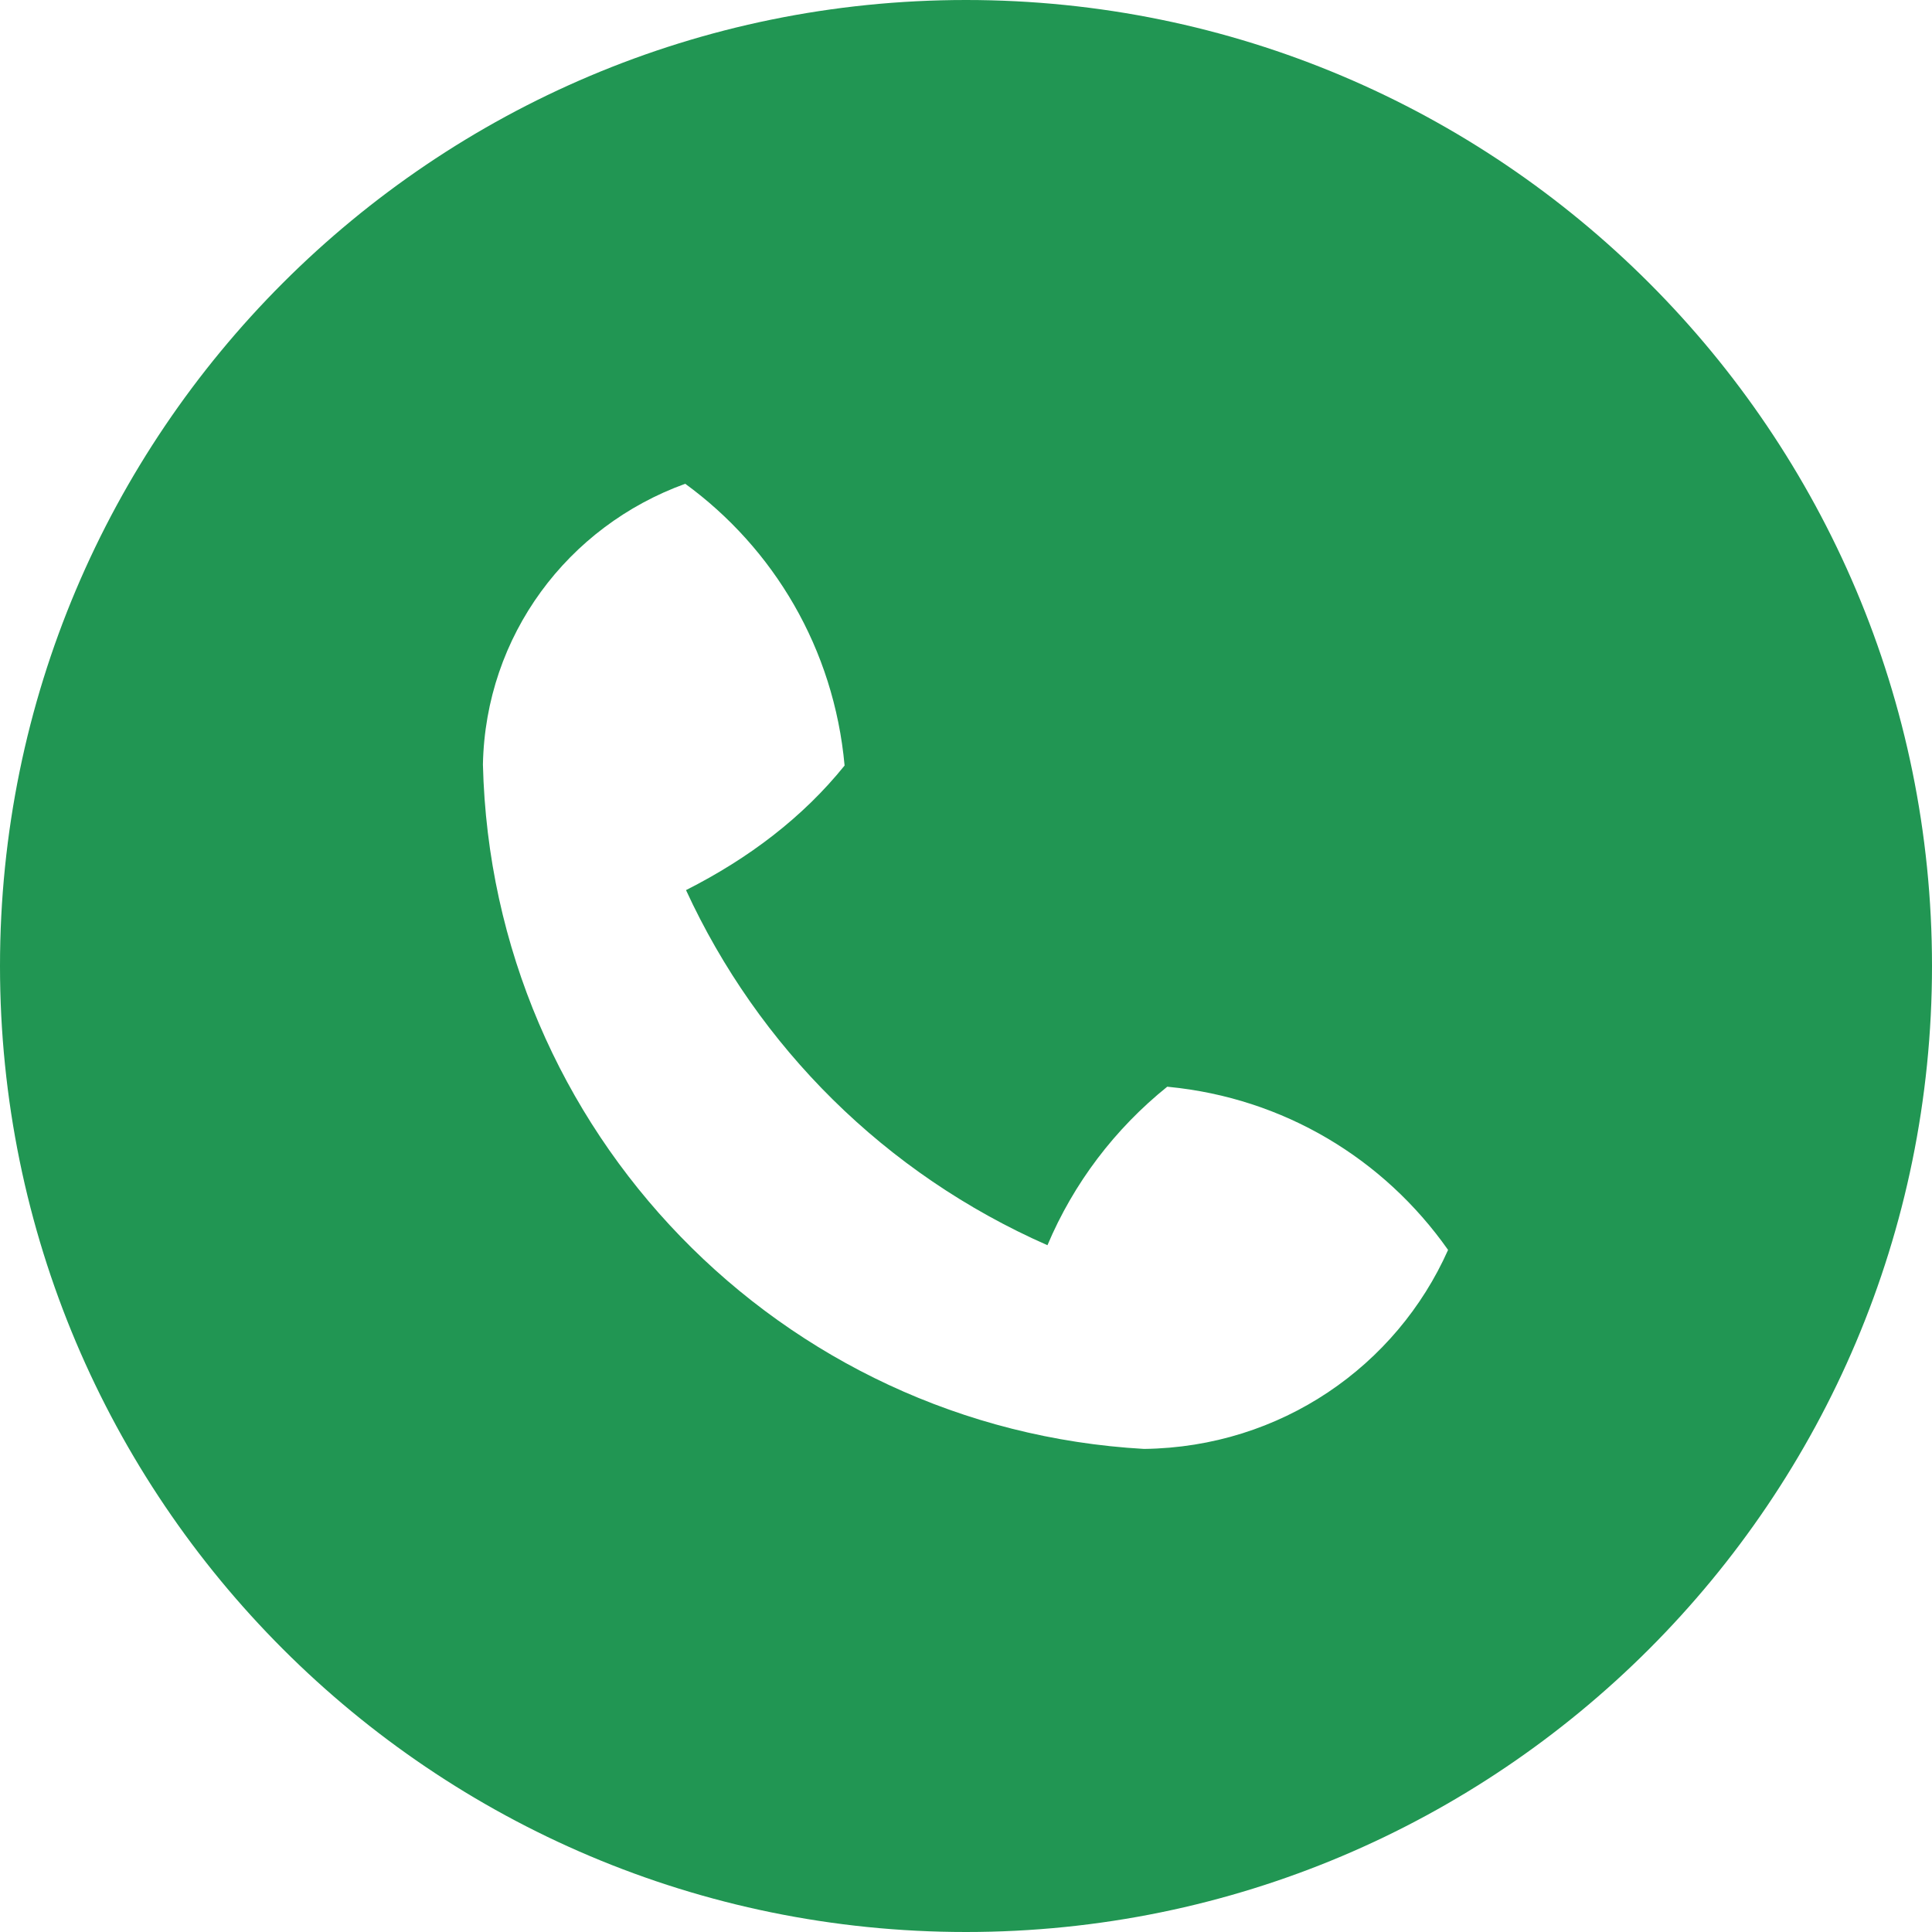
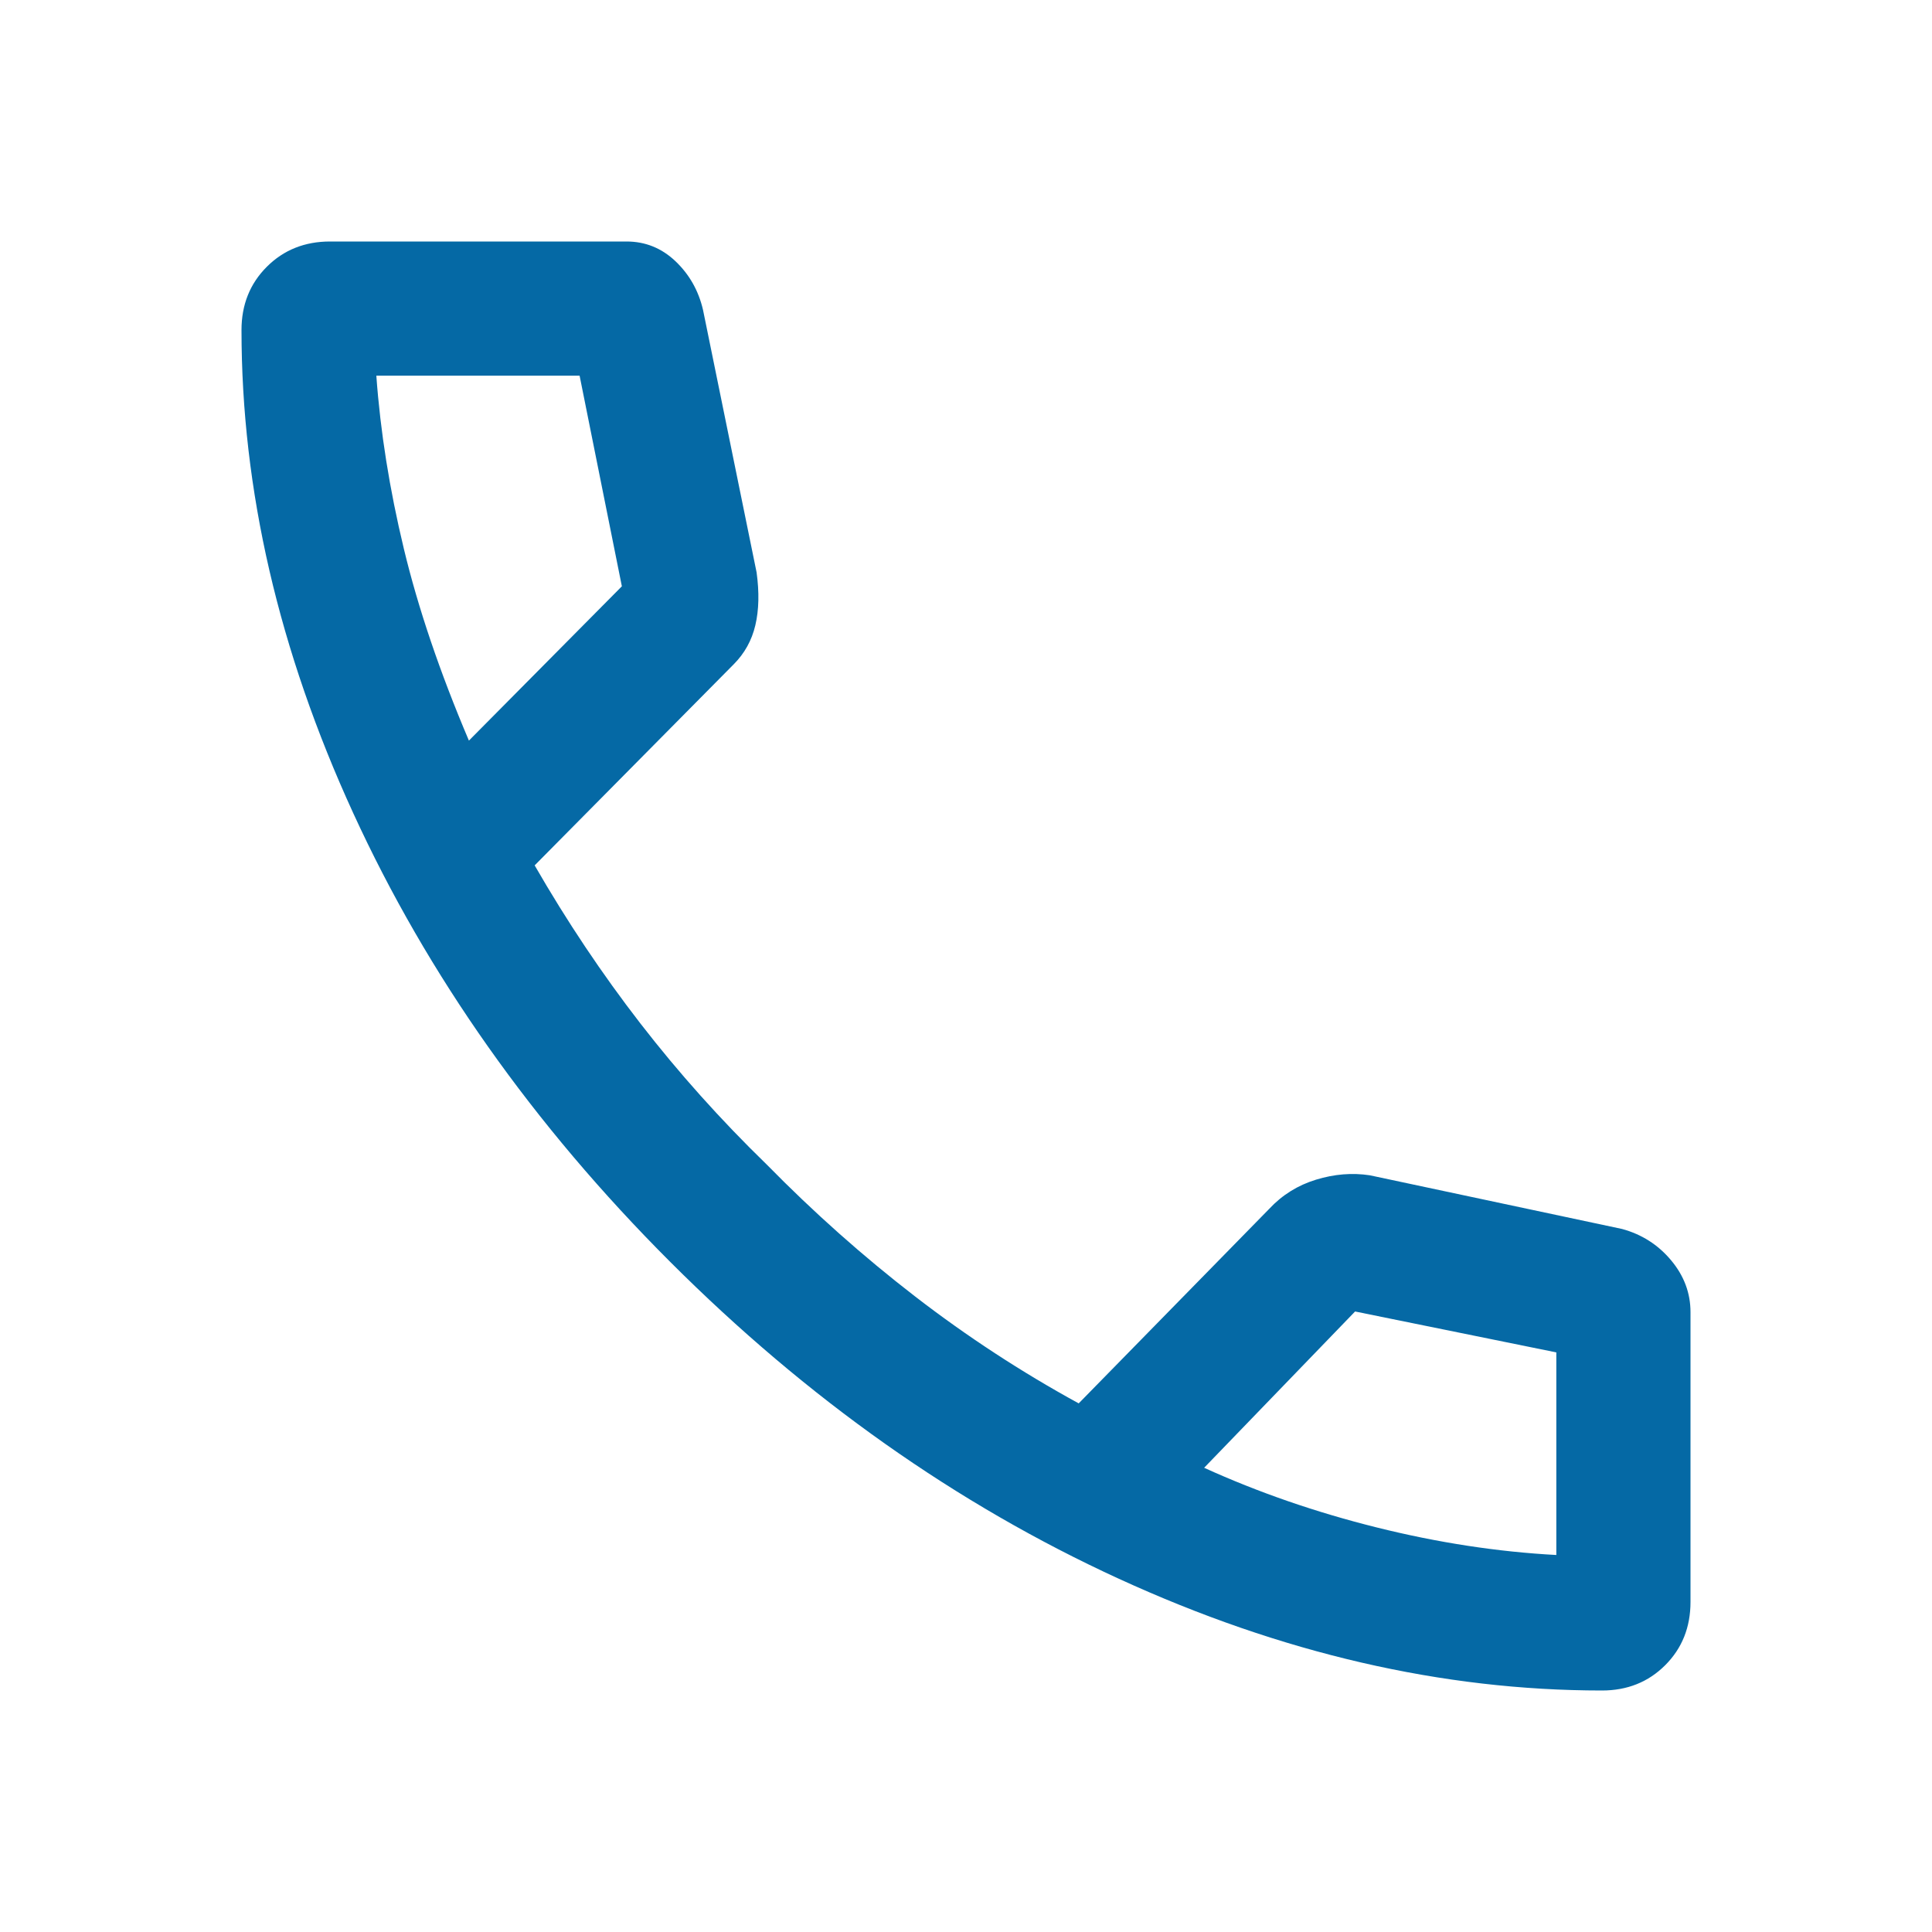
- <svg xmlns="http://www.w3.org/2000/svg" xmlns:xlink="http://www.w3.org/1999/xlink" width="25" height="25" viewBox="0 0 25 25" version="1.1">
-   <g id="Canvas" transform="translate(-4909 -2651)">
-     <g id="noun_555068_cc">
-       <g id="Vector">
-         <use xlink:href="#path0_fill" transform="translate(4909 2651)" fill="#219653" />
-       </g>
-     </g>
-   </g>
-   <defs>
-     <path id="path0_fill" d="M 12.5 25C 5.596 25 0 19.404 0 12.5C 0 5.596 5.596 0 12.5 0C 19.404 0 25 5.596 25 12.5C 25 19.404 19.404 25 12.5 25ZM 15.104 14.062C 14.425 14.609 13.893 15.31 13.554 16.113C 11.453 15.188 9.812 13.547 8.877 11.518C 9.69 11.107 10.39 10.575 10.929 9.906C 10.791 8.391 10.01 7.094 8.867 6.26C 7.344 6.811 6.282 8.226 6.249 9.893C 6.364 14.644 10.106 18.483 14.804 18.749C 16.575 18.727 18.07 17.675 18.738 16.174C 17.905 14.99 16.608 14.209 15.123 14.064L 15.104 14.062Z" />
-   </defs>
+ <svg xmlns="http://www.w3.org/2000/svg" height="40px" viewBox="0 -960 960 960" width="40px" fill="#0569a5">
+   <path d="M796-120q-119 0-240-55.5T333-333Q231-435 175.5-556T120-796q0-18.86 12.57-31.43T164-840h147.33q14 0 24.34 9.83Q346-820.33 349.33-806l26.62 130.43q2.05 14.9-.62 26.24-2.66 11.33-10.82 19.48L265.67-530q24 41.67 52.5 78.5T381-381.33q35 35.66 73.67 65.5Q493.33-286 536-262.67l94.67-96.66q9.66-10.34 23.26-14.5 13.61-4.17 26.74-2.17L806-349.33q14.67 4 24.33 15.53Q840-322.27 840-308v144q0 18.86-12.57 31.43T796-120ZM233-592l76-76.67-21-104.66H187q3 41.66 13.67 86Q211.33-643 233-592Zm365.33 361.33q40.34 18.34 85.84 29.67 45.5 11.33 89.16 13.67V-288l-100-20.33-75 77.66ZM233-592Zm365.33 361.33Z" />
</svg>
